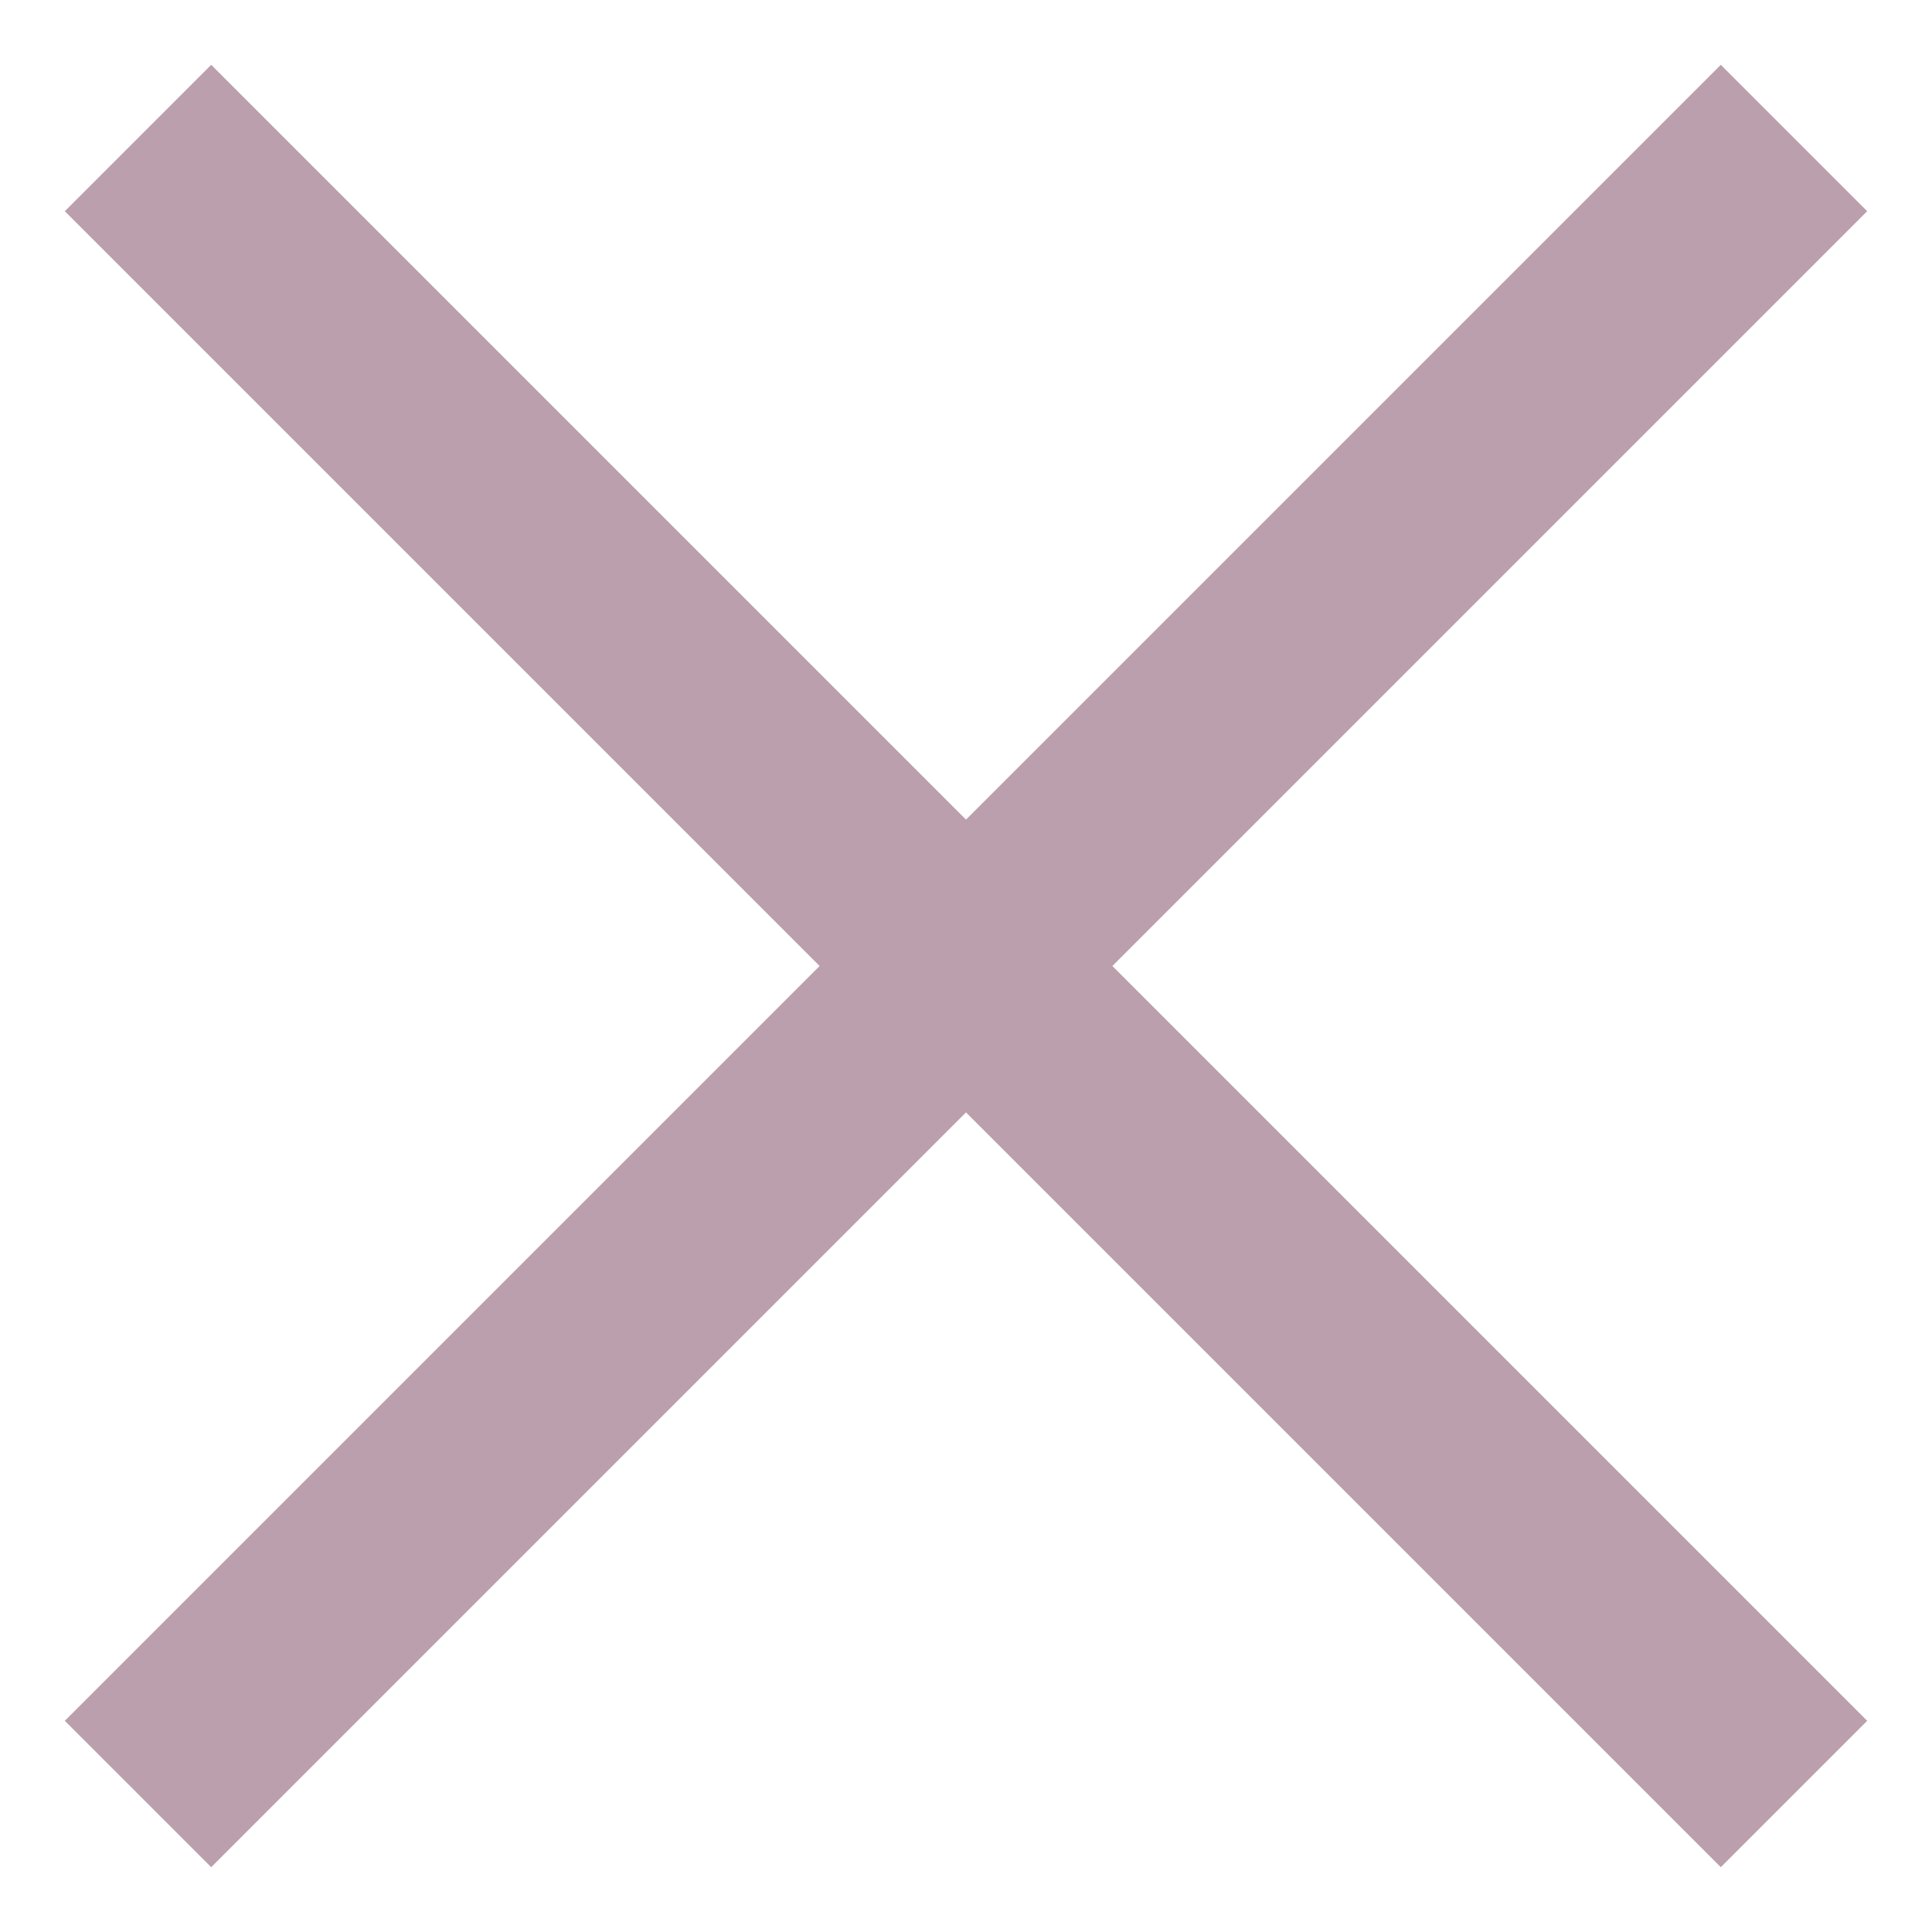
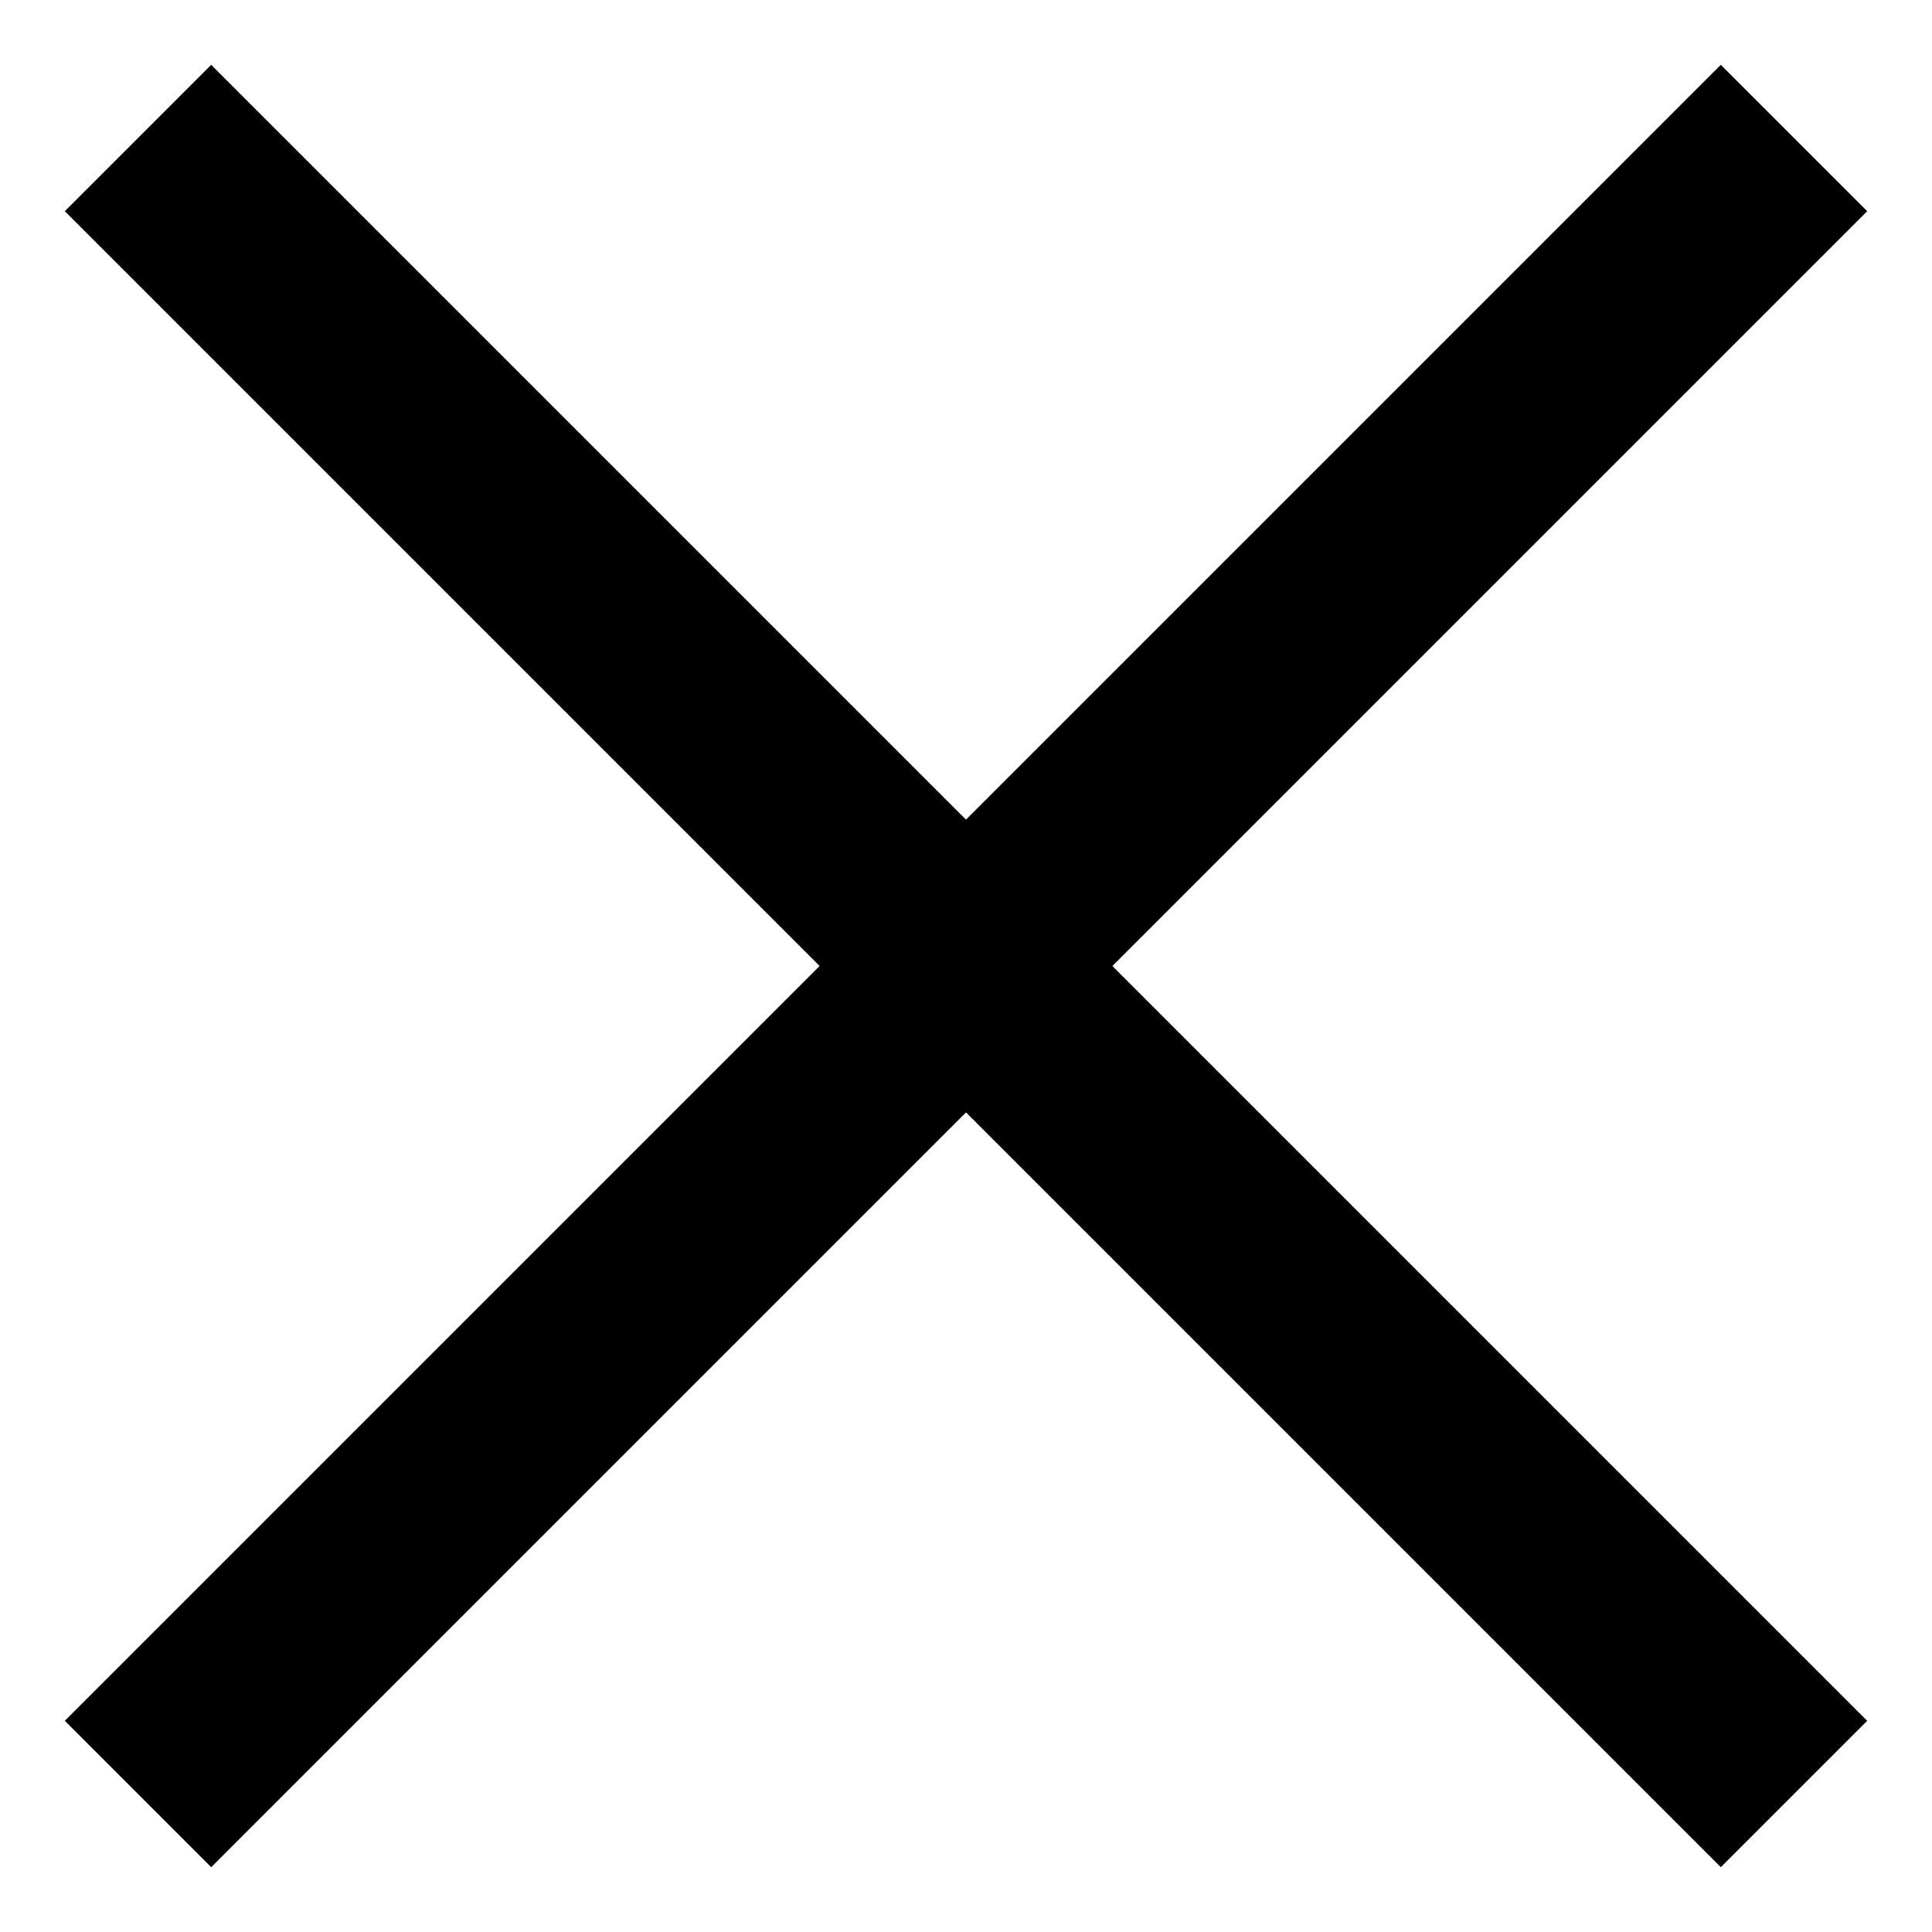
<svg xmlns="http://www.w3.org/2000/svg" width="14" height="14" viewBox="0 0 14 14" fill="none">
-   <path d="M1 1L13 13" stroke="#BB9FAC" stroke-width="1.5" />
-   <path d="M13 1L1 13" stroke="#BB9FAC" stroke-width="1.5" />
+   <path d="M1 1L13 13" stroke="#000" stroke-width="1.5" />
+   <path d="M13 1L1 13" stroke="#000" stroke-width="1.5" />
</svg>
